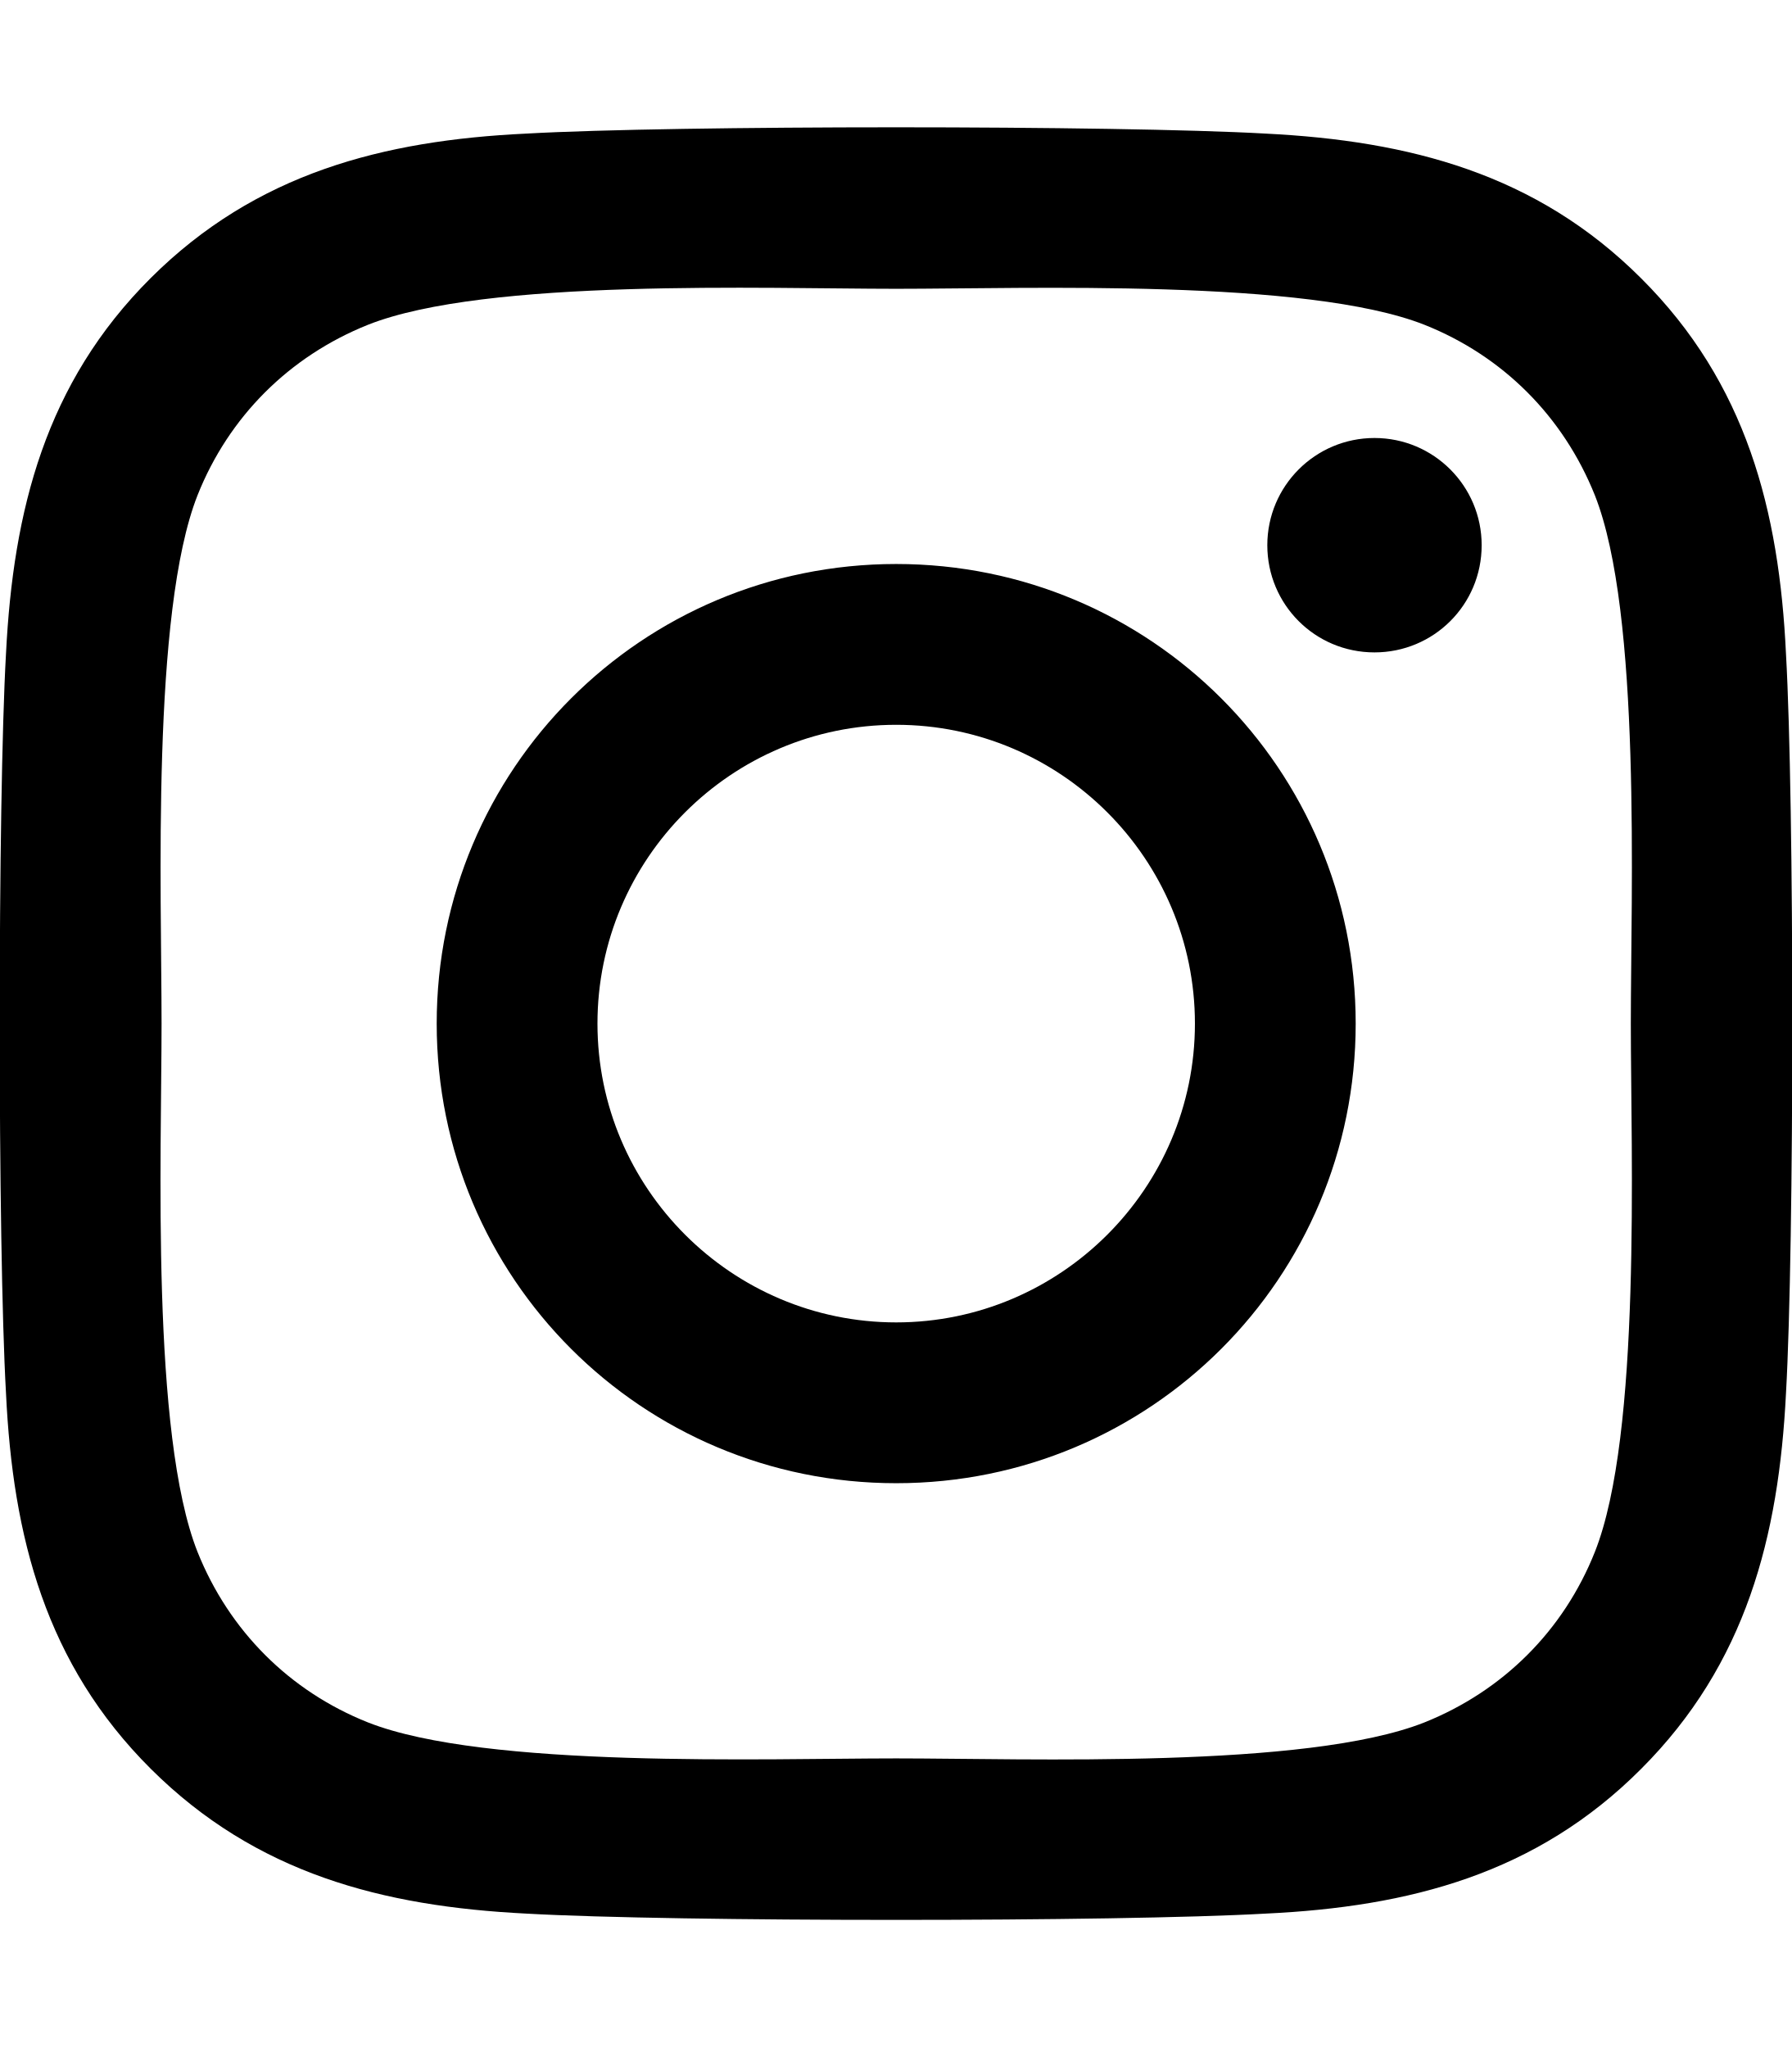
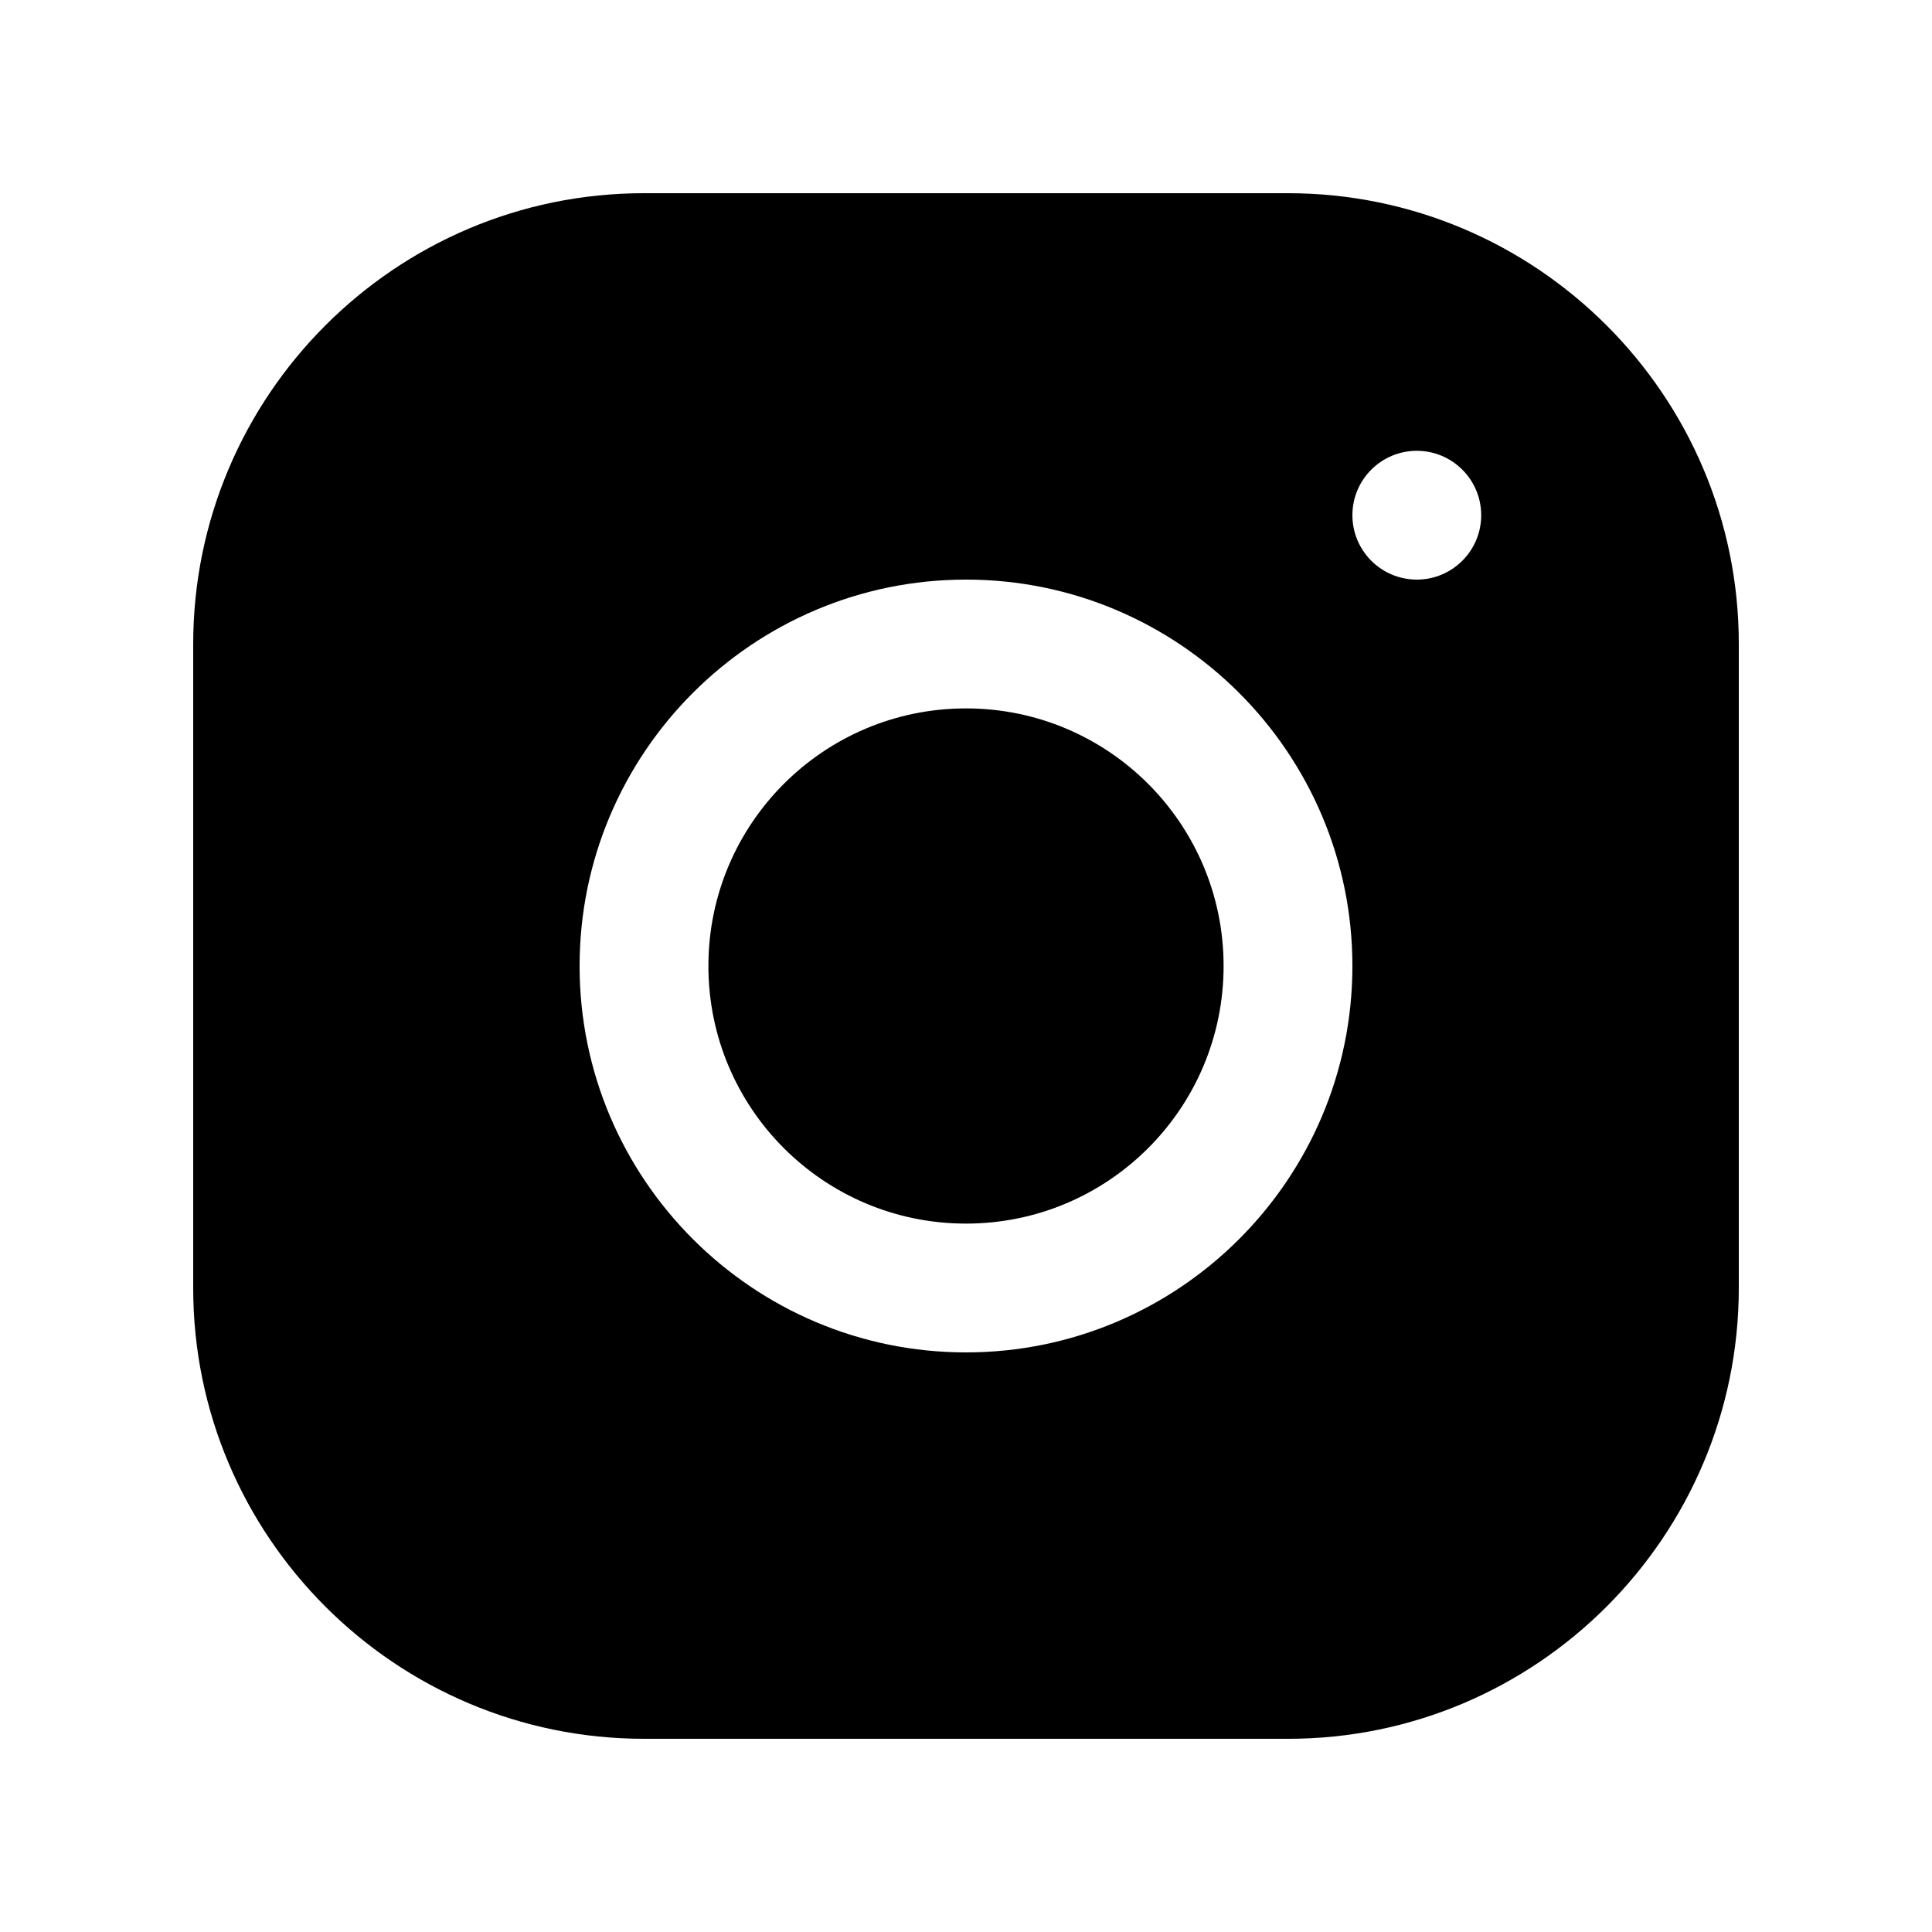
- <svg xmlns="http://www.w3.org/2000/svg" viewBox="0 0 448 512">
-   <path d="M224.1 141c-63.6 0-114.9 51.3-114.9 114.9s51.3 114.9 114.9 114.9S339 319.5 339 255.9 287.7 141 224.1 141zm0 189.6c-41.1 0-74.7-33.5-74.7-74.7s33.5-74.7 74.7-74.7 74.7 33.5 74.7 74.7-33.6 74.7-74.7 74.7zm146.4-194.3c0 14.9-12 26.8-26.8 26.8-14.9 0-26.8-12-26.8-26.8s12-26.8 26.8-26.8 26.8 12 26.8 26.8zm76.1 27.2c-1.7-35.9-9.9-67.7-36.2-93.9-26.2-26.2-58-34.4-93.9-36.2-37-2.1-147.9-2.1-184.9 0-35.8 1.7-67.6 9.9-93.9 36.1s-34.4 58-36.2 93.9c-2.1 37-2.1 147.9 0 184.9 1.7 35.9 9.9 67.7 36.2 93.9s58 34.4 93.9 36.2c37 2.1 147.9 2.1 184.9 0 35.9-1.7 67.7-9.9 93.9-36.2 26.2-26.2 34.4-58 36.2-93.9 2.1-37 2.1-147.8 0-184.8zM398.8 388c-7.8 19.6-22.9 34.7-42.6 42.6-29.5 11.7-99.5 9-132.1 9s-102.7 2.6-132.1-9c-19.6-7.8-34.7-22.9-42.6-42.6-11.7-29.5-9-99.5-9-132.1s-2.6-102.7 9-132.1c7.8-19.6 22.9-34.7 42.6-42.6 29.5-11.7 99.5-9 132.1-9s102.7-2.6 132.1 9c19.6 7.8 34.7 22.9 42.6 42.6 11.7 29.5 9 99.5 9 132.1s2.7 102.7-9 132.1z" />
+ <svg xmlns="http://www.w3.org/2000/svg" viewBox="0 0 30 30" width="30px" height="30px">
+   <path d="M 9.998 3 C 6.139 3 3 6.142 3 10.002 L 3 20.002 C 3 23.861 6.142 27 10.002 27 L 20.002 27 C 23.861 27 27 23.858 27 19.998 L 27 9.998 C 27 6.139 23.858 3 19.998 3 L 9.998 3 z M 22 7 C 22.552 7 23 7.448 23 8 C 23 8.552 22.552 9 22 9 C 21.448 9 21 8.552 21 8 C 21 7.448 21.448 7 22 7 z M 15 9 C 18.309 9 21 11.691 21 15 C 21 18.309 18.309 21 15 21 C 11.691 21 9 18.309 9 15 C 9 11.691 11.691 9 15 9 z M 15 11 A 4 4 0 0 0 11 15 A 4 4 0 0 0 15 19 A 4 4 0 0 0 19 15 A 4 4 0 0 0 15 11 z" />
</svg>
